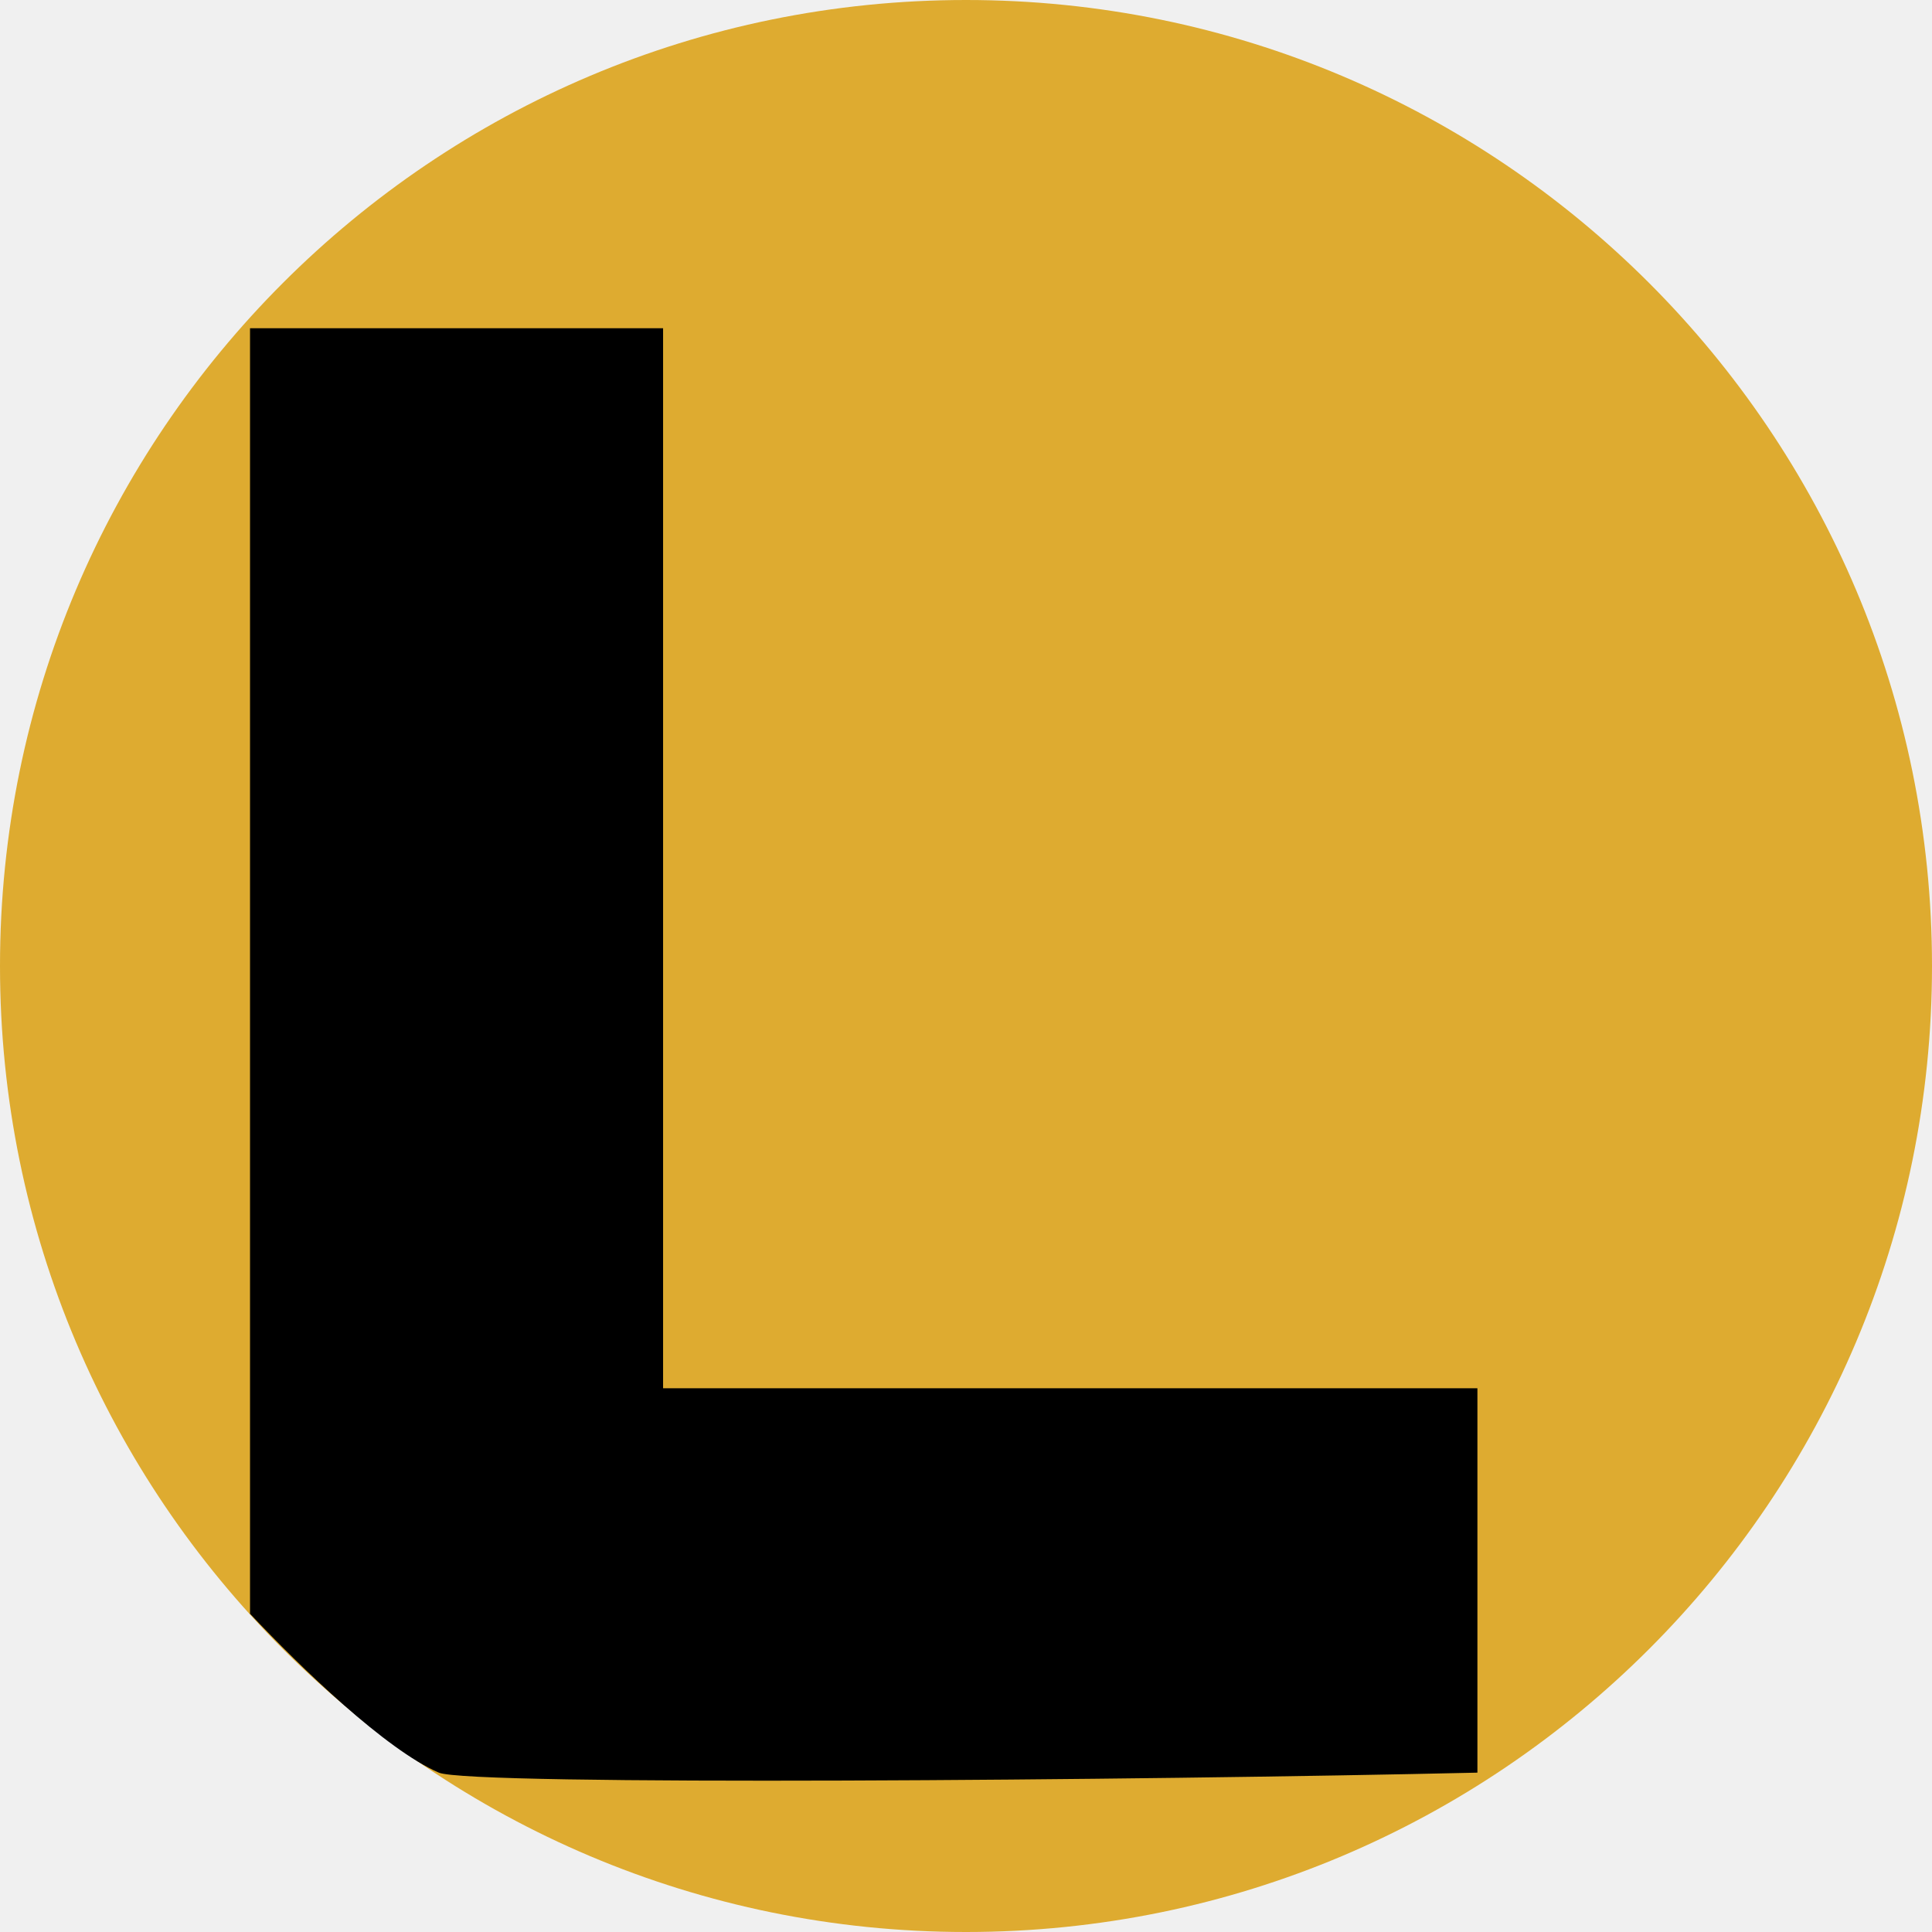
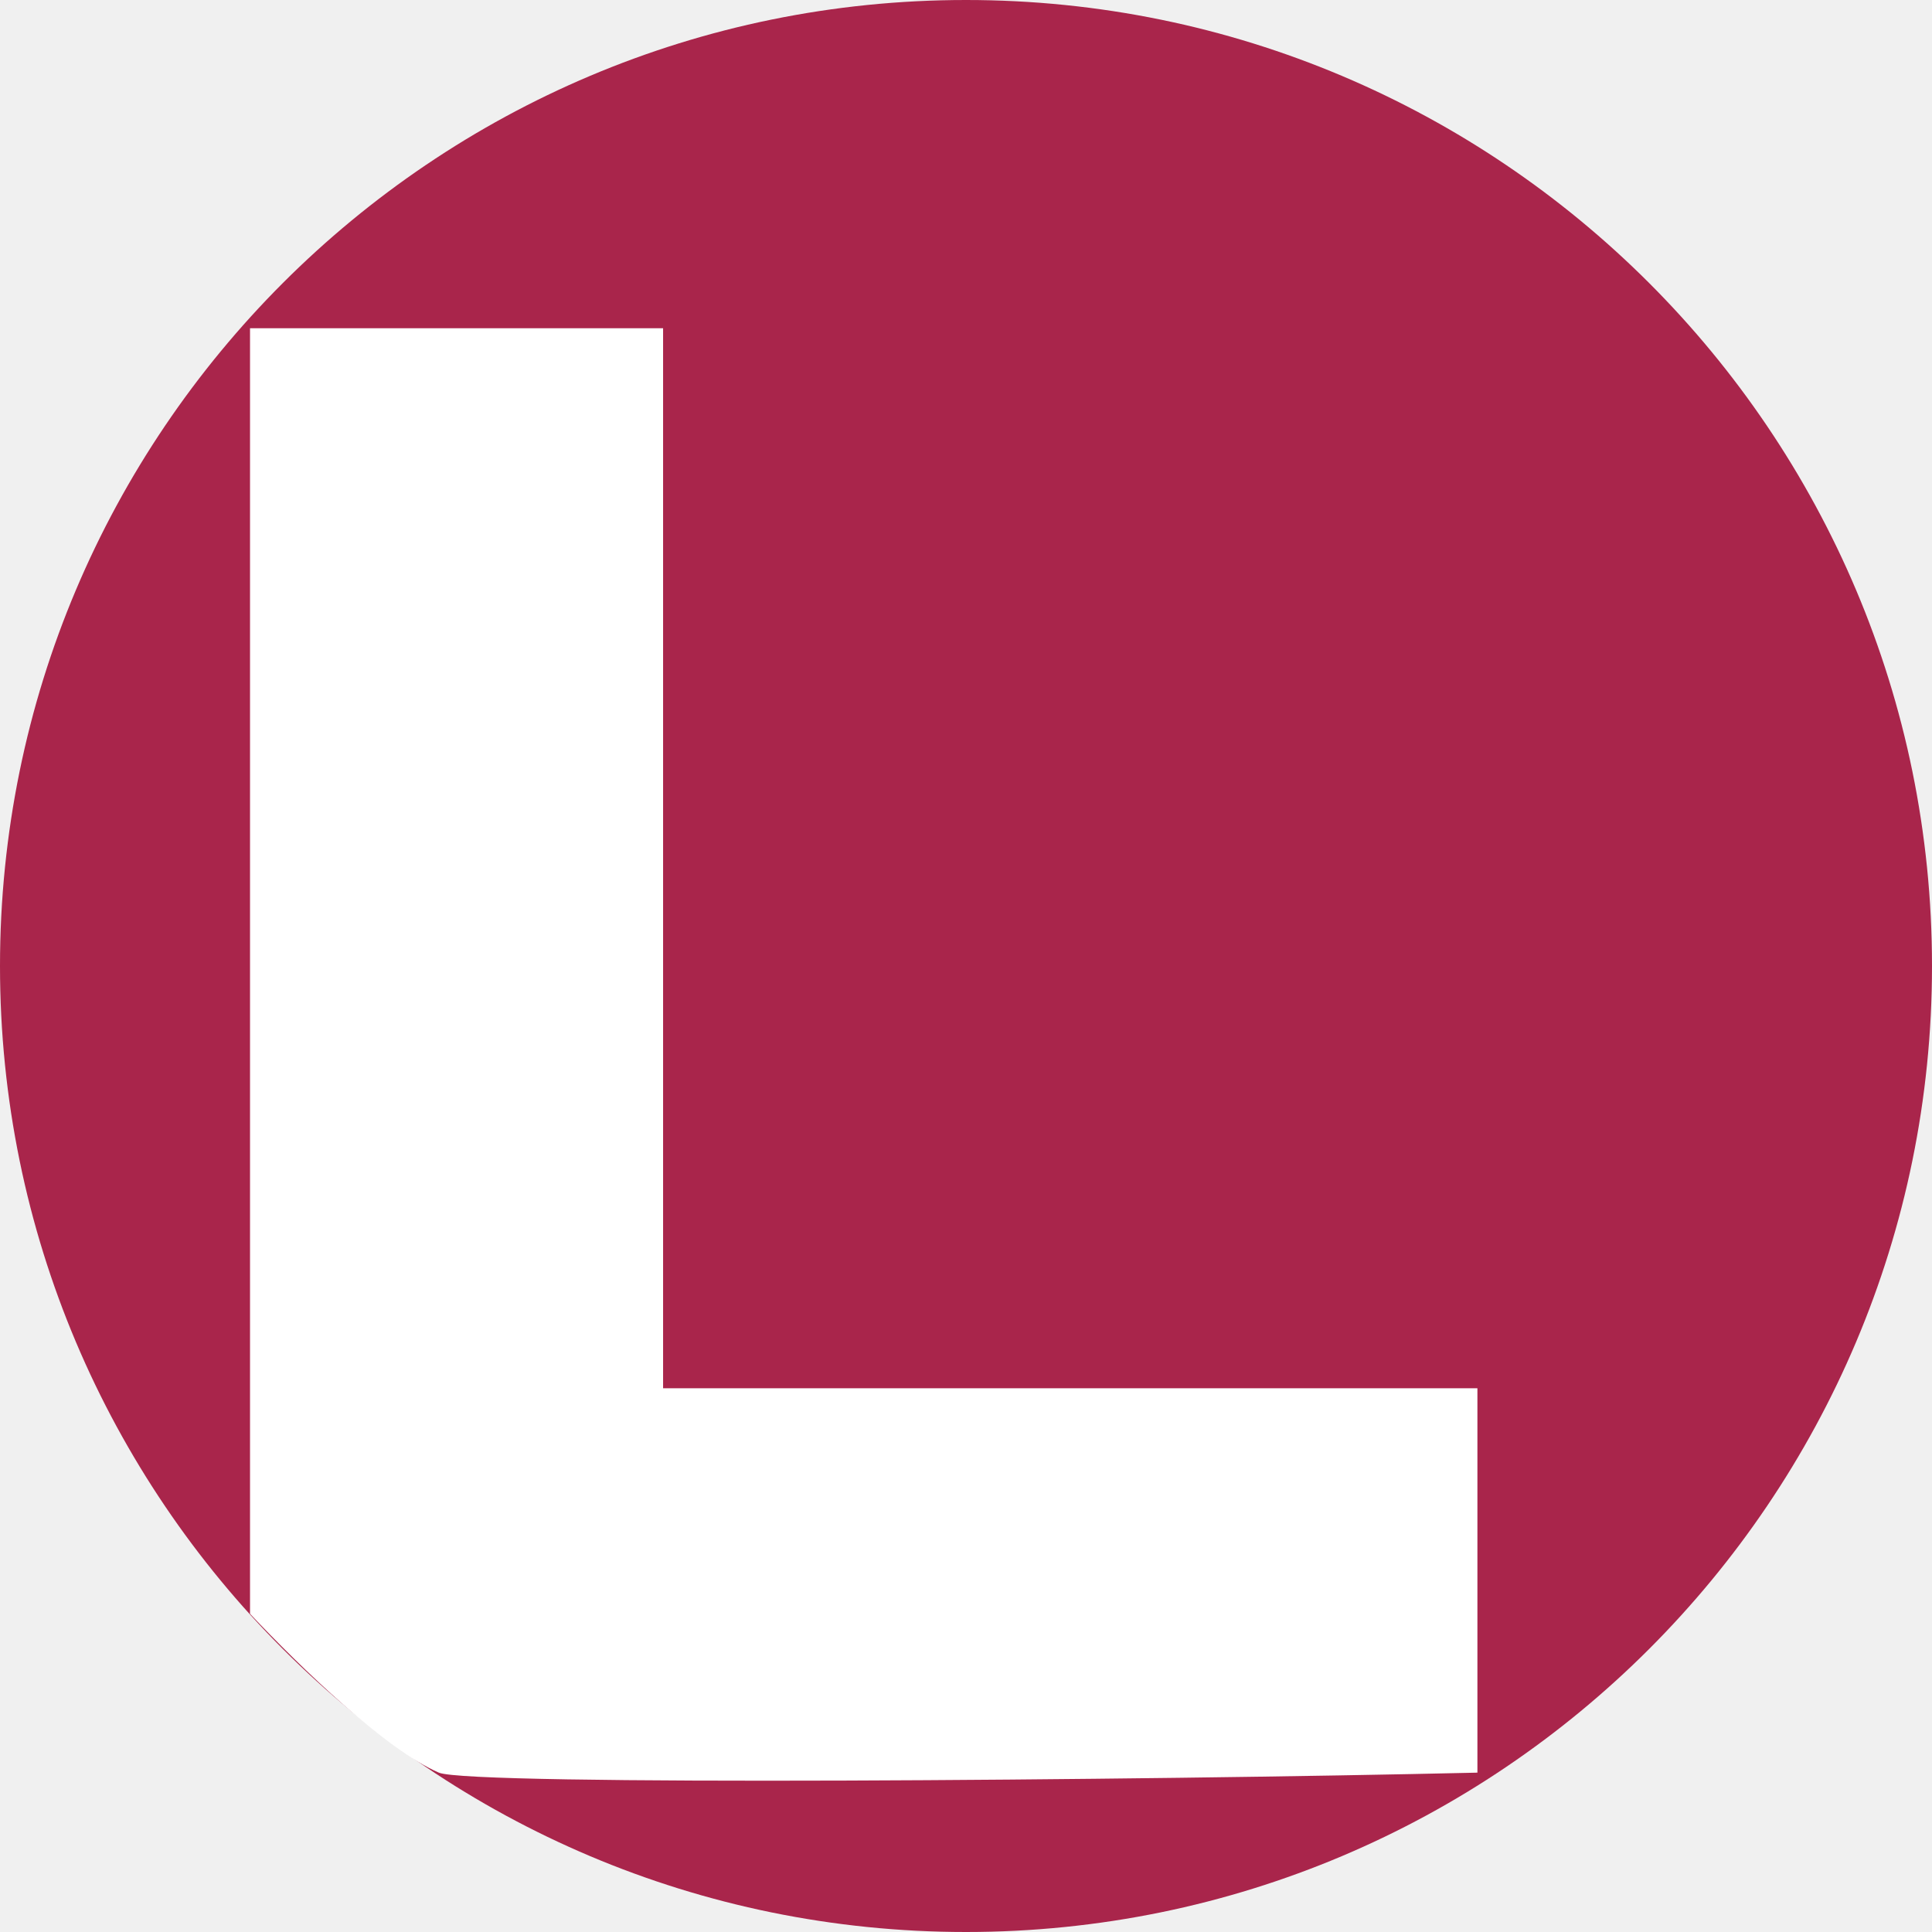
<svg xmlns="http://www.w3.org/2000/svg" width="85" height="85" viewBox="0 0 85 85" fill="none">
-   <circle cx="42.5" cy="42.5" r="42.5" fill="#DEAB30" />
-   <path d="M11 70.999V14.441H29.173V61.077H65V77.989C50.288 78.33 20.679 78.576 19.308 77.989C17 76.999 13.25 73.391 11 70.999Z" fill="black" />
+   <circle cx="42.5" cy="42.5" r="42.5" fill="#A9254B" />
+   <path d="M11 71V14.442H29.173V61.077H65V77.989C50.288 78.331 20.679 78.577 19.308 77.989C17 77 13.25 73.392 11 71Z" fill="white" />
</svg>
